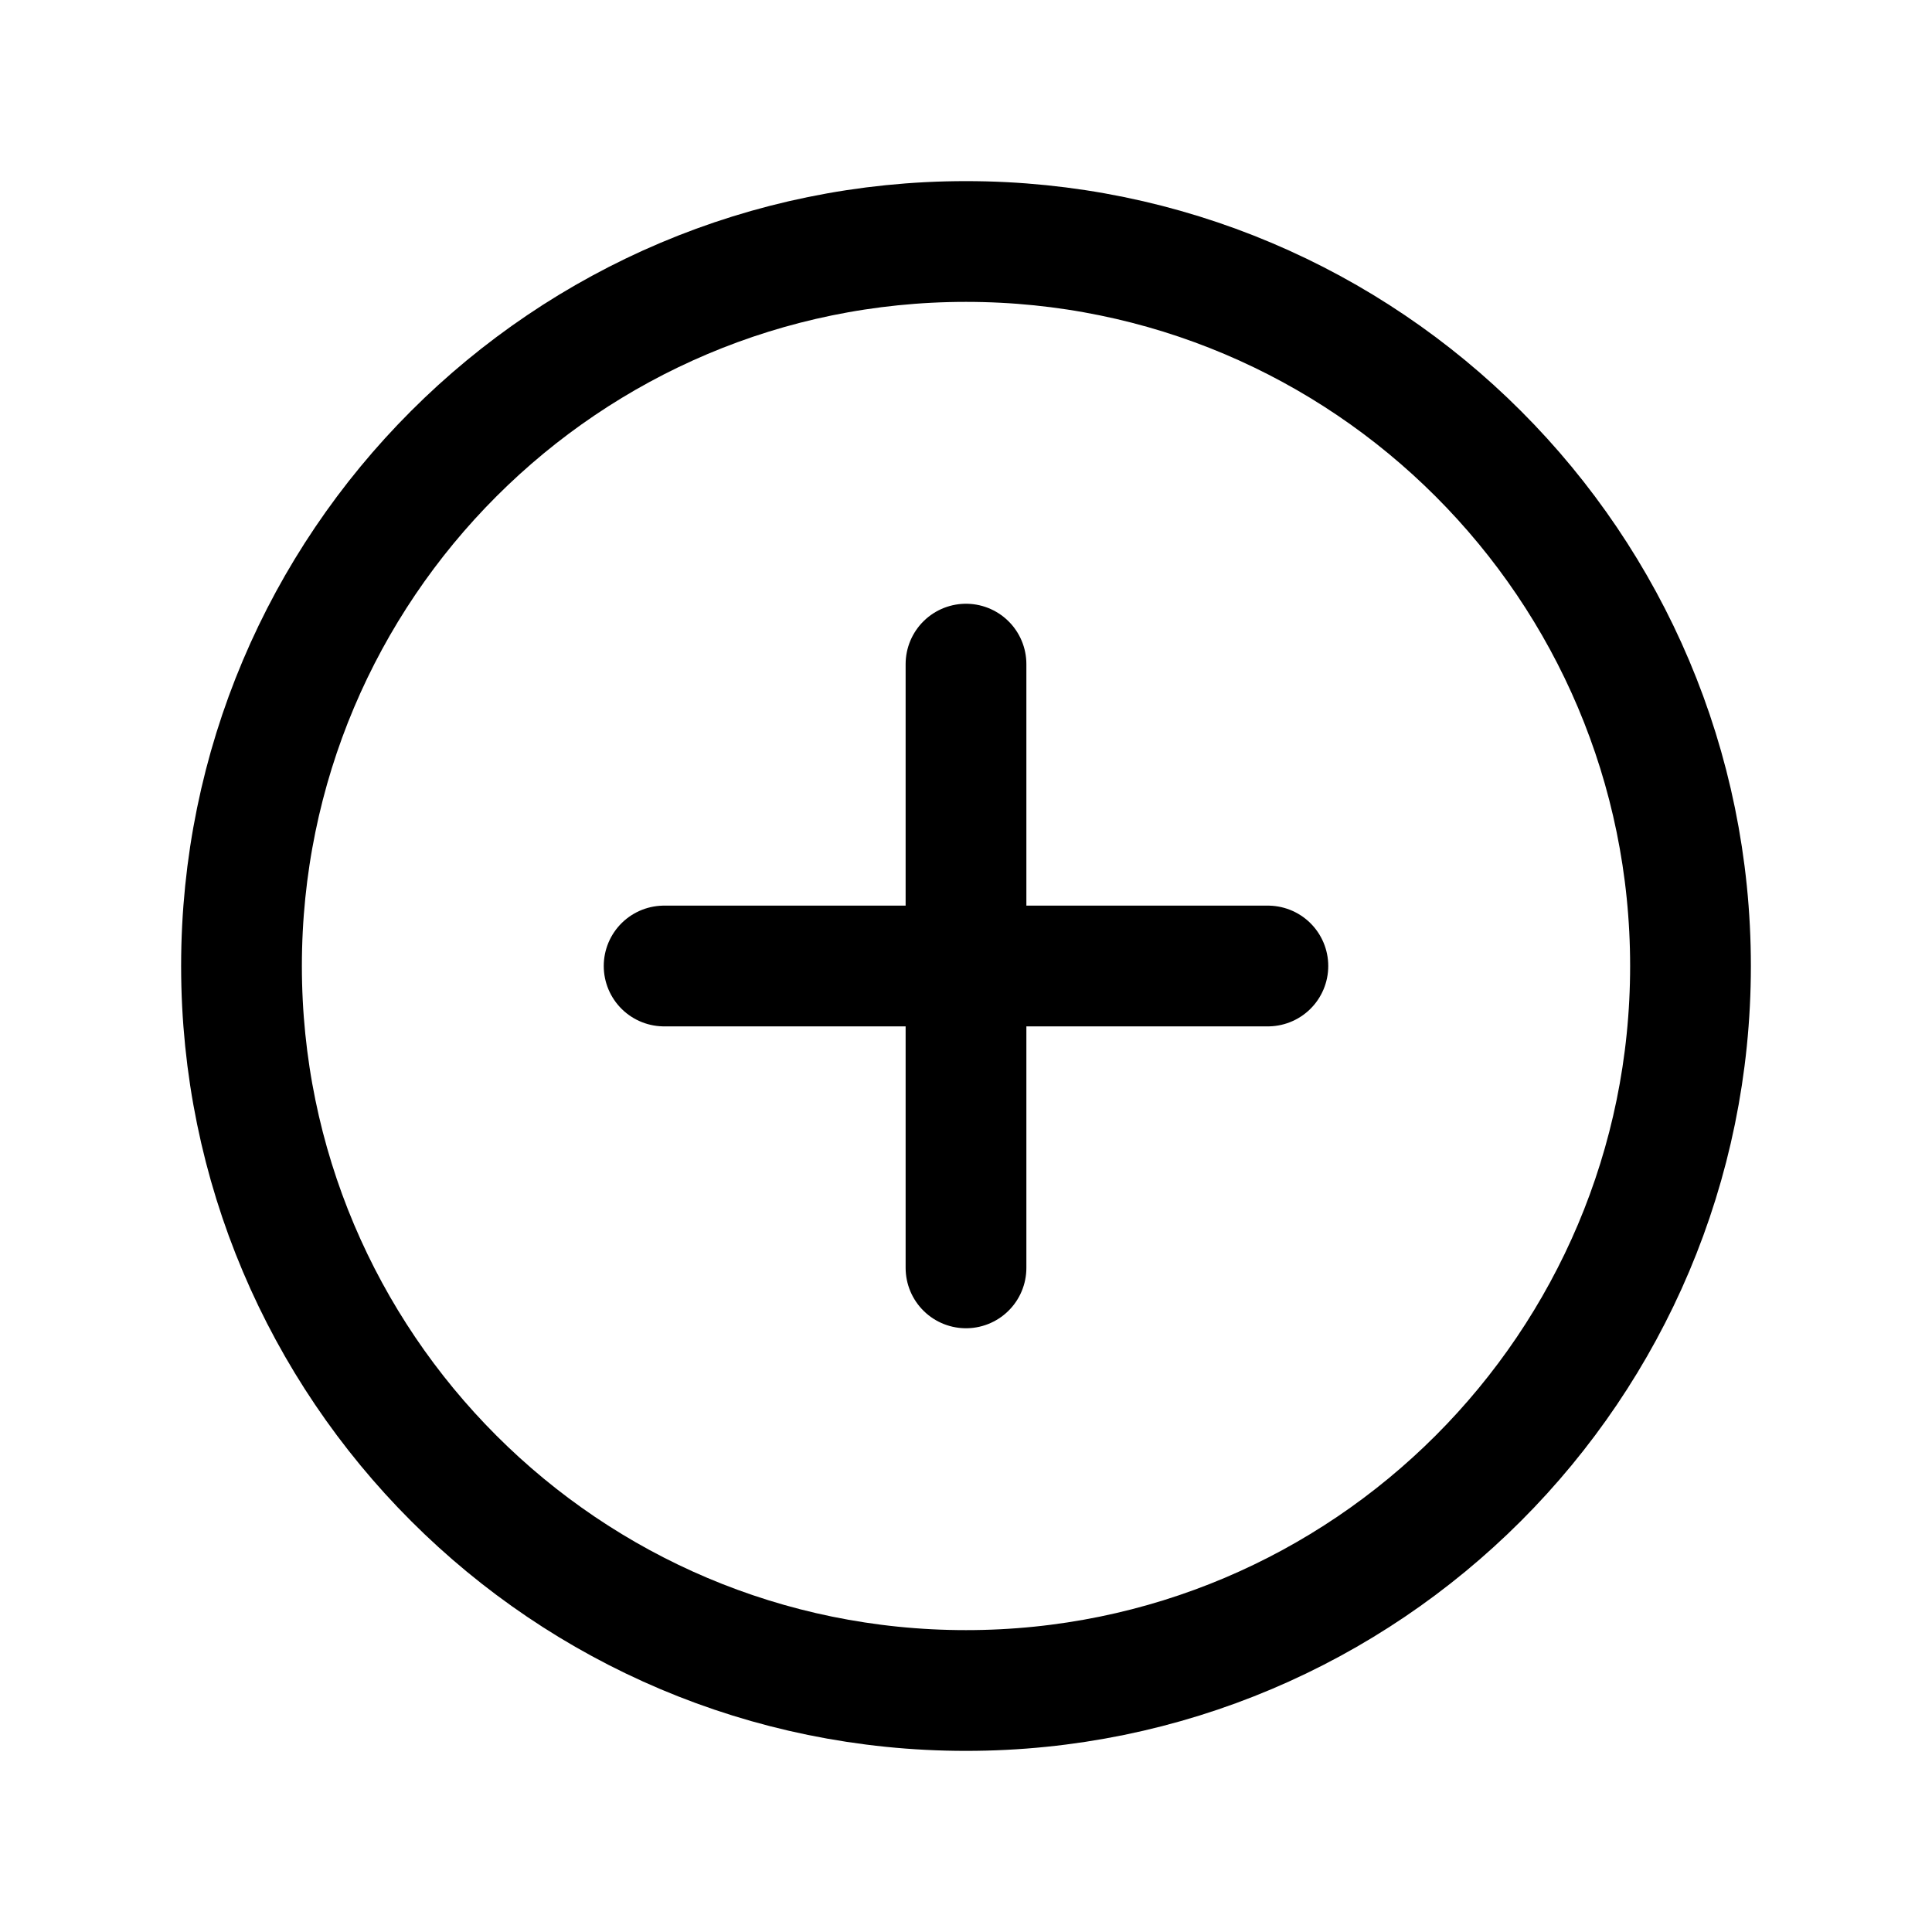
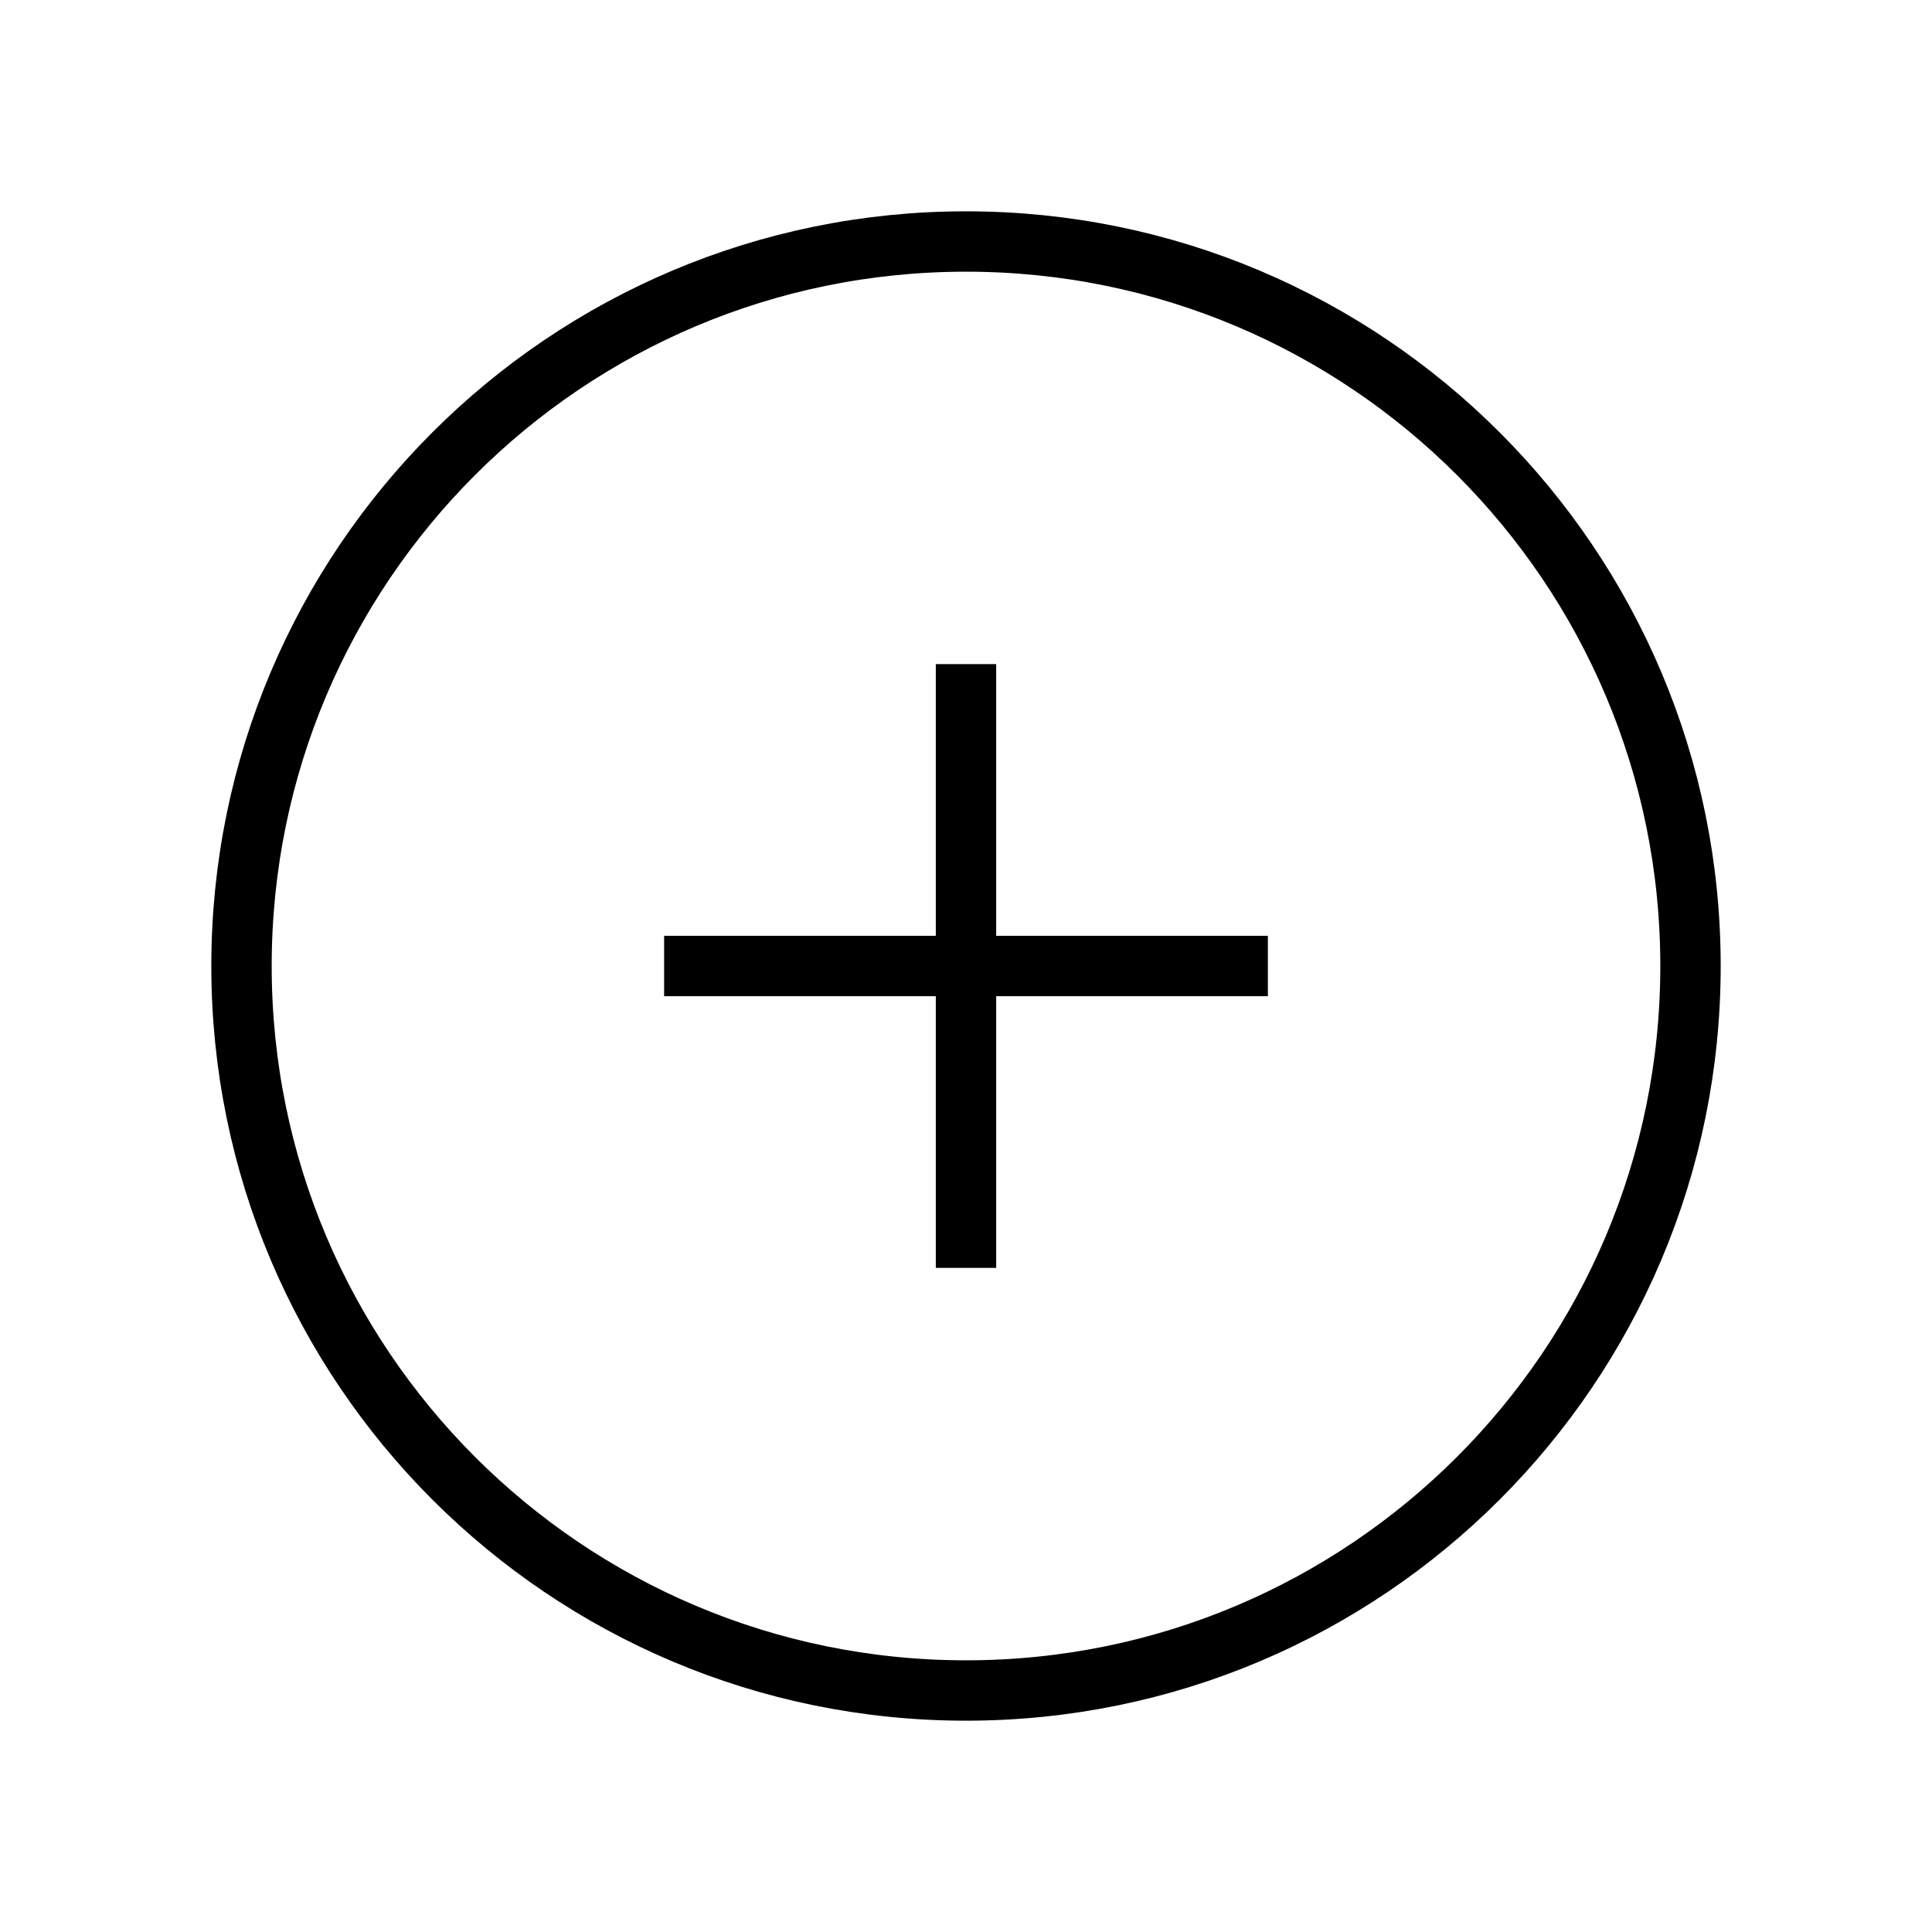
<svg xmlns="http://www.w3.org/2000/svg" width="32" height="32" viewBox="0 0 32 32" fill="none">
-   <path d="M16 28C22.627 28 28 22.627 28 16C28 9.373 22.627 4 16 4C9.373 4 4 9.373 4 16C4 22.627 9.373 28 16 28Z" stroke="black" stroke-width="2" stroke-miterlimit="10" />
-   <path d="M11 16H21" stroke="black" stroke-width="2" stroke-linecap="round" stroke-linejoin="round" />
-   <path d="M16 11V21" stroke="black" stroke-width="2" stroke-linecap="round" stroke-linejoin="round" />
+   <path d="M16 28C22.627 28 28 22.627 28 16C28 9.373 22.627 4 16 4C9.373 4 4 9.373 4 16C4 22.627 9.373 28 16 28Z" stroke="black" strokeWidth="2" strokeMiterlimit="10" />
+   <path d="M11 16H21" stroke="black" strokeWidth="2" strokeLinecap="round" strokeLinejoin="round" />
+   <path d="M16 11V21" stroke="black" strokeWidth="2" strokeLinecap="round" strokeLinejoin="round" />
</svg>
